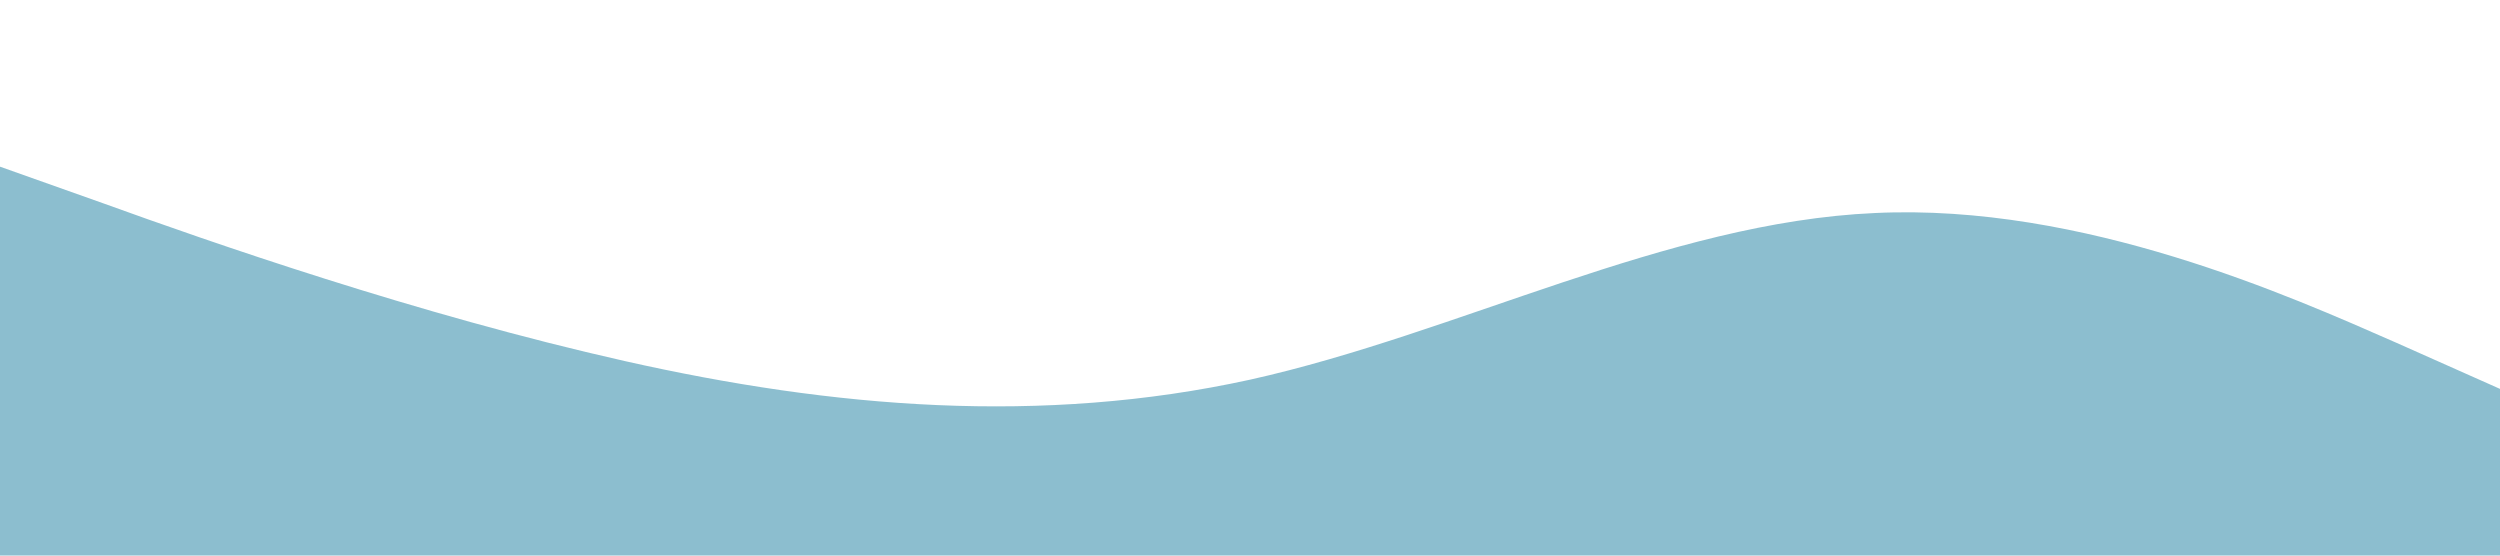
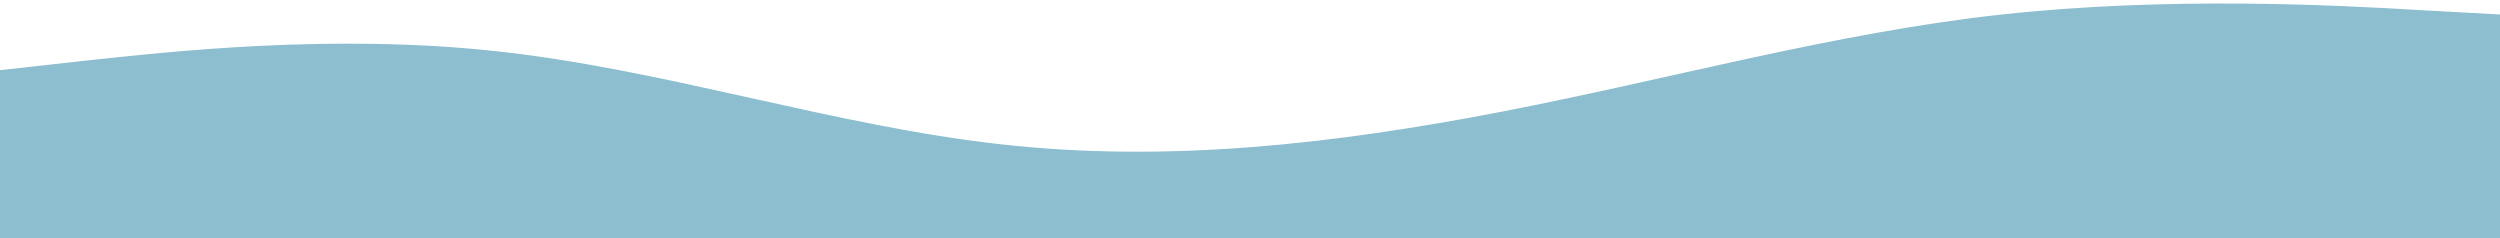
- <svg xmlns="http://www.w3.org/2000/svg" viewBox="0 0 1440 320">
-   <path fill="#8CBECF" fill-opacity="1" d="M0,96L60,117.3C120,139,240,181,360,208C480,235,600,245,720,218.7C840,192,960,128,1080,122.7C1200,117,1320,171,1380,197.3L1440,224L1440,320L1380,320C1320,320,1200,320,1080,320C960,320,840,320,720,320C600,320,480,320,360,320C240,320,120,320,60,320L0,320Z" />
+ <svg xmlns="http://www.w3.org/2000/svg" width="19.989in" height="1.9in" viewBox="0 0 1799 171">
+   <path id="Imported Path" fill="#8cbecf" stroke="#8cbecf" stroke-width="1" d="M 0.00,51.00            C 0.00,51.00 60.00,44.31 60.00,44.31              120.00,37.88 240.00,24.12 360.00,37.69              480.00,51.00 600.00,91.00 720.00,104.31              840.00,117.88 960.00,104.12 1080.00,81.00              1200.00,57.88 1320.00,24.12 1440.00,11.00              1560.00,-2.12 1680.00,4.12 1740.00,7.69              1740.00,7.69 1800.00,11.00 1800.00,11.00              1800.00,11.00 1800.00,171.00 1800.00,171.00              1800.00,171.00 1740.00,171.00 1740.00,171.00              1680.00,171.00 1560.00,171.00 1440.00,171.00              1320.00,171.00 1200.00,171.00 1080.00,171.00              960.00,171.00 840.00,171.00 720.00,171.00              600.00,171.00 480.00,171.00 360.00,171.00              240.00,171.00 120.00,171.00 60.00,171.00              60.00,171.00 0.00,171.00 0.00,171.00              0.00,171.00 0.00,51.00 0.00,51.00 Z" />
</svg>
